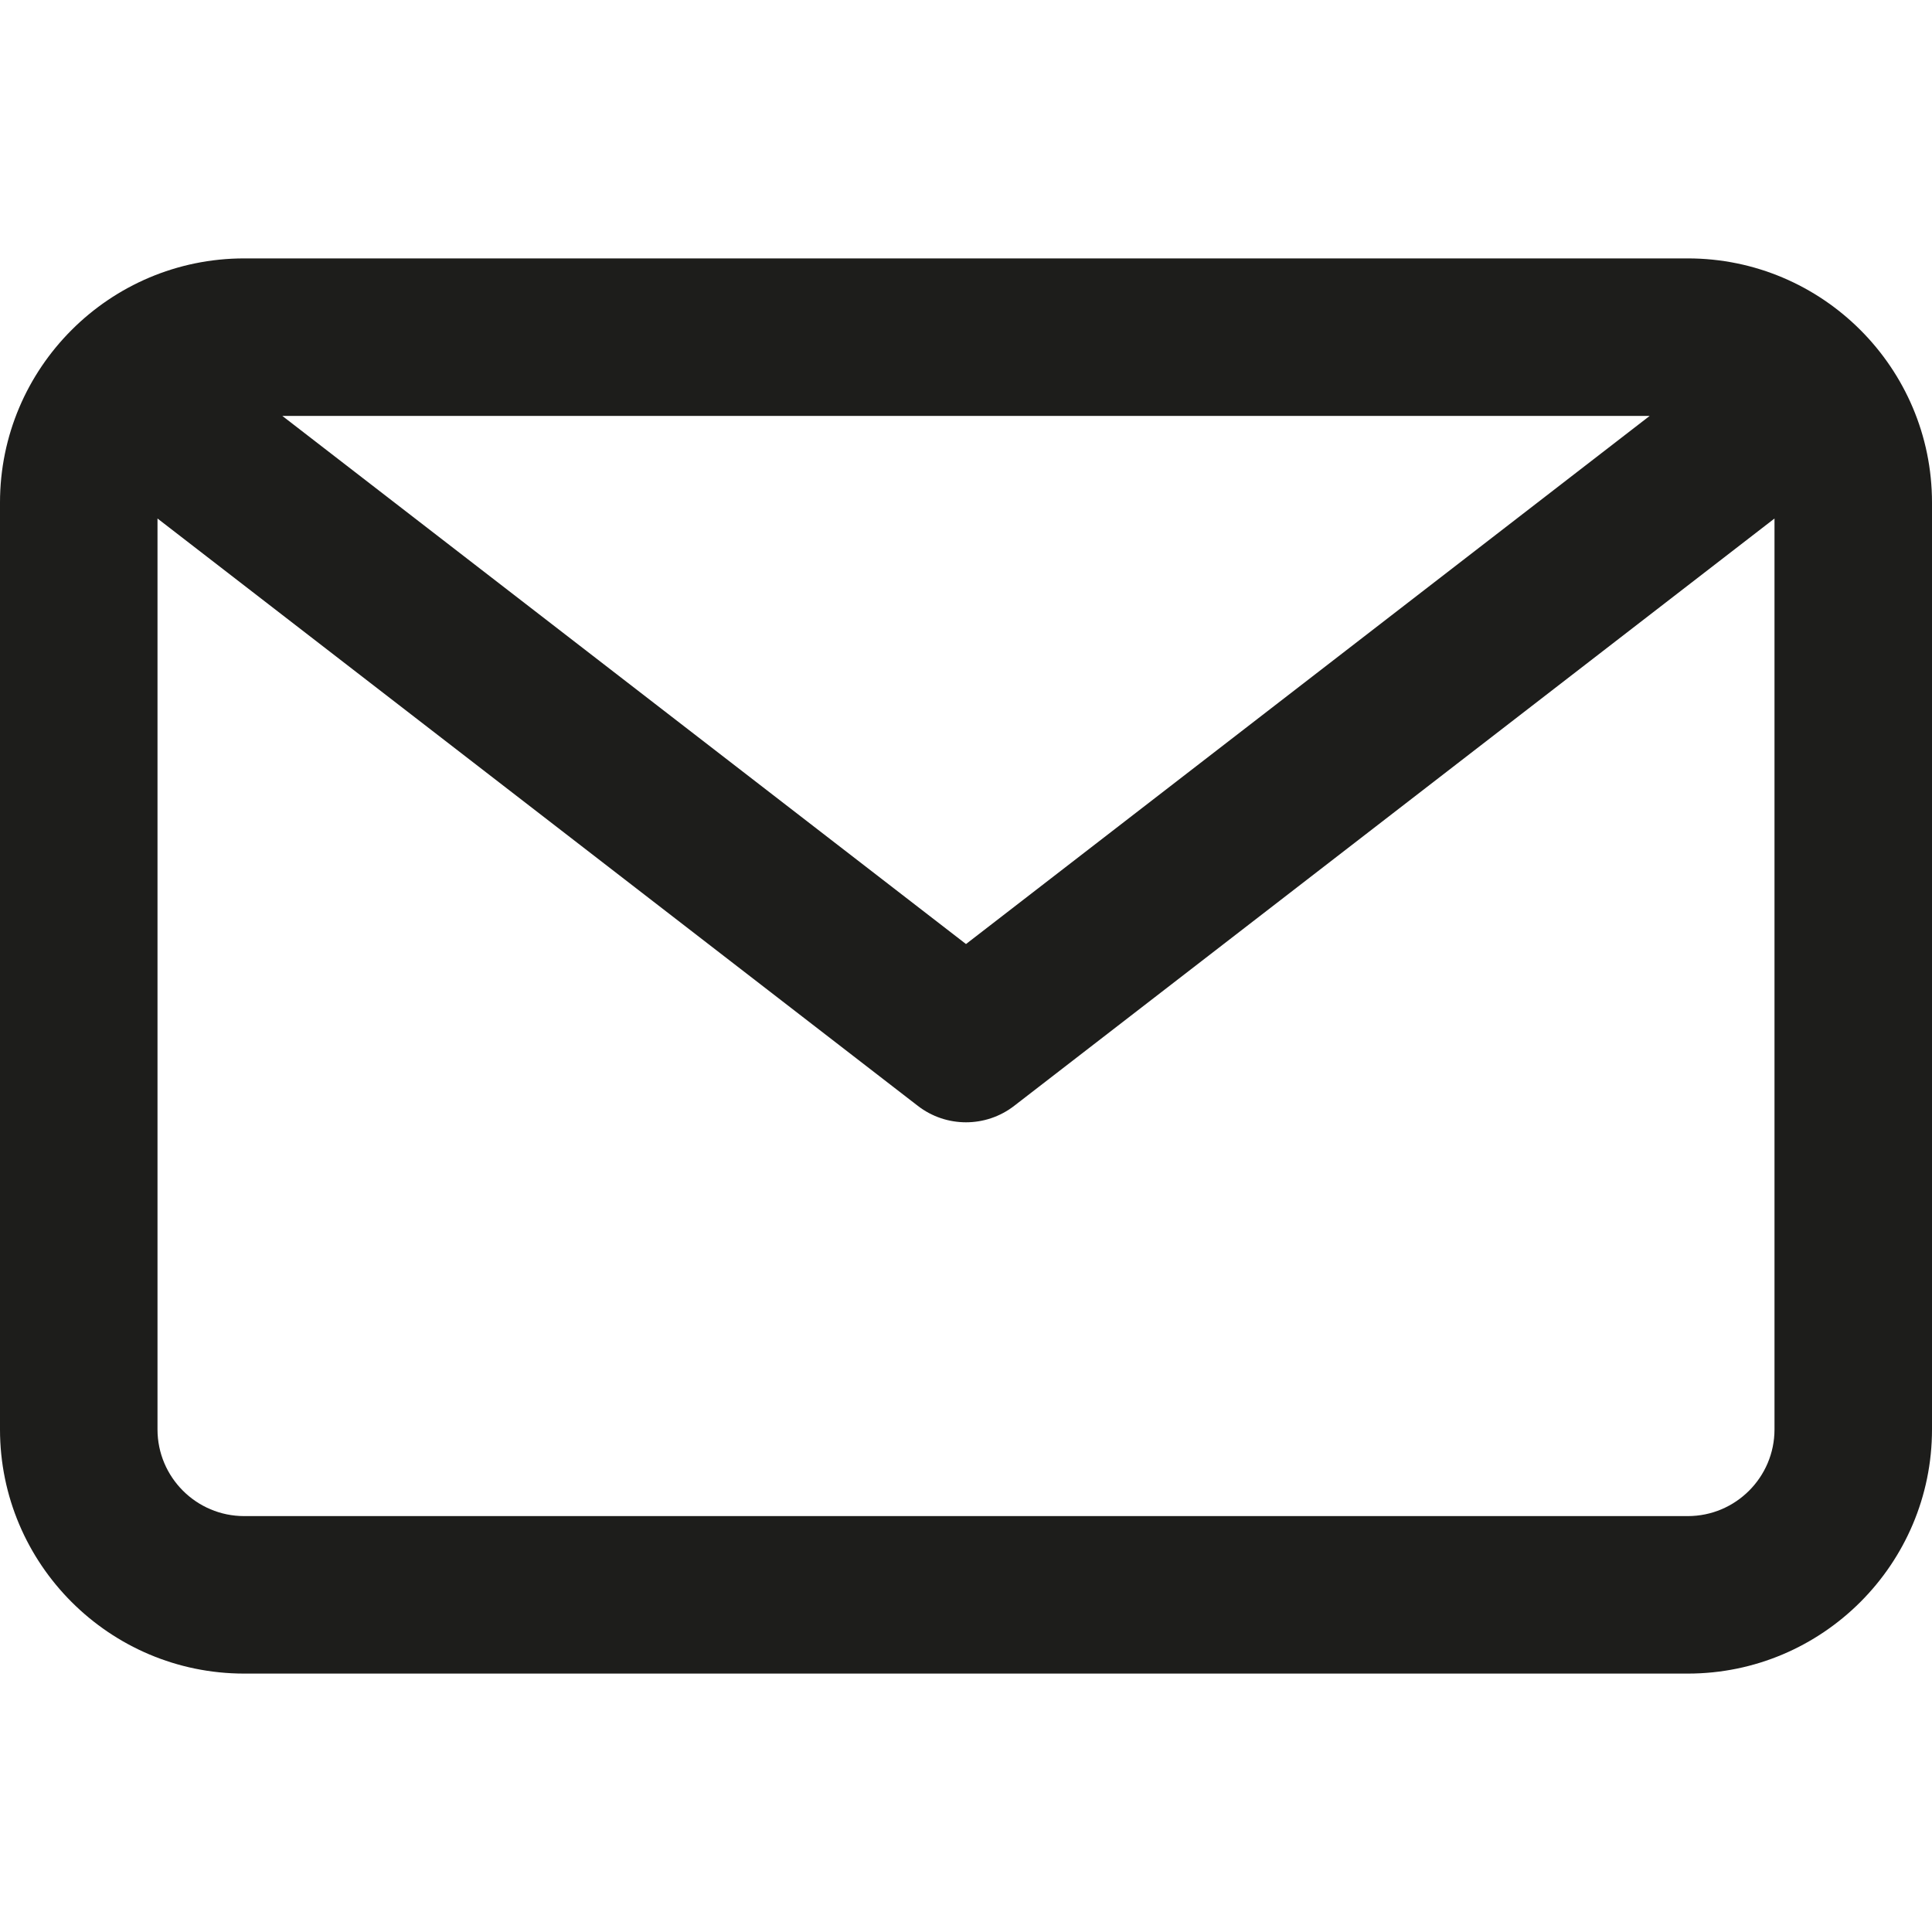
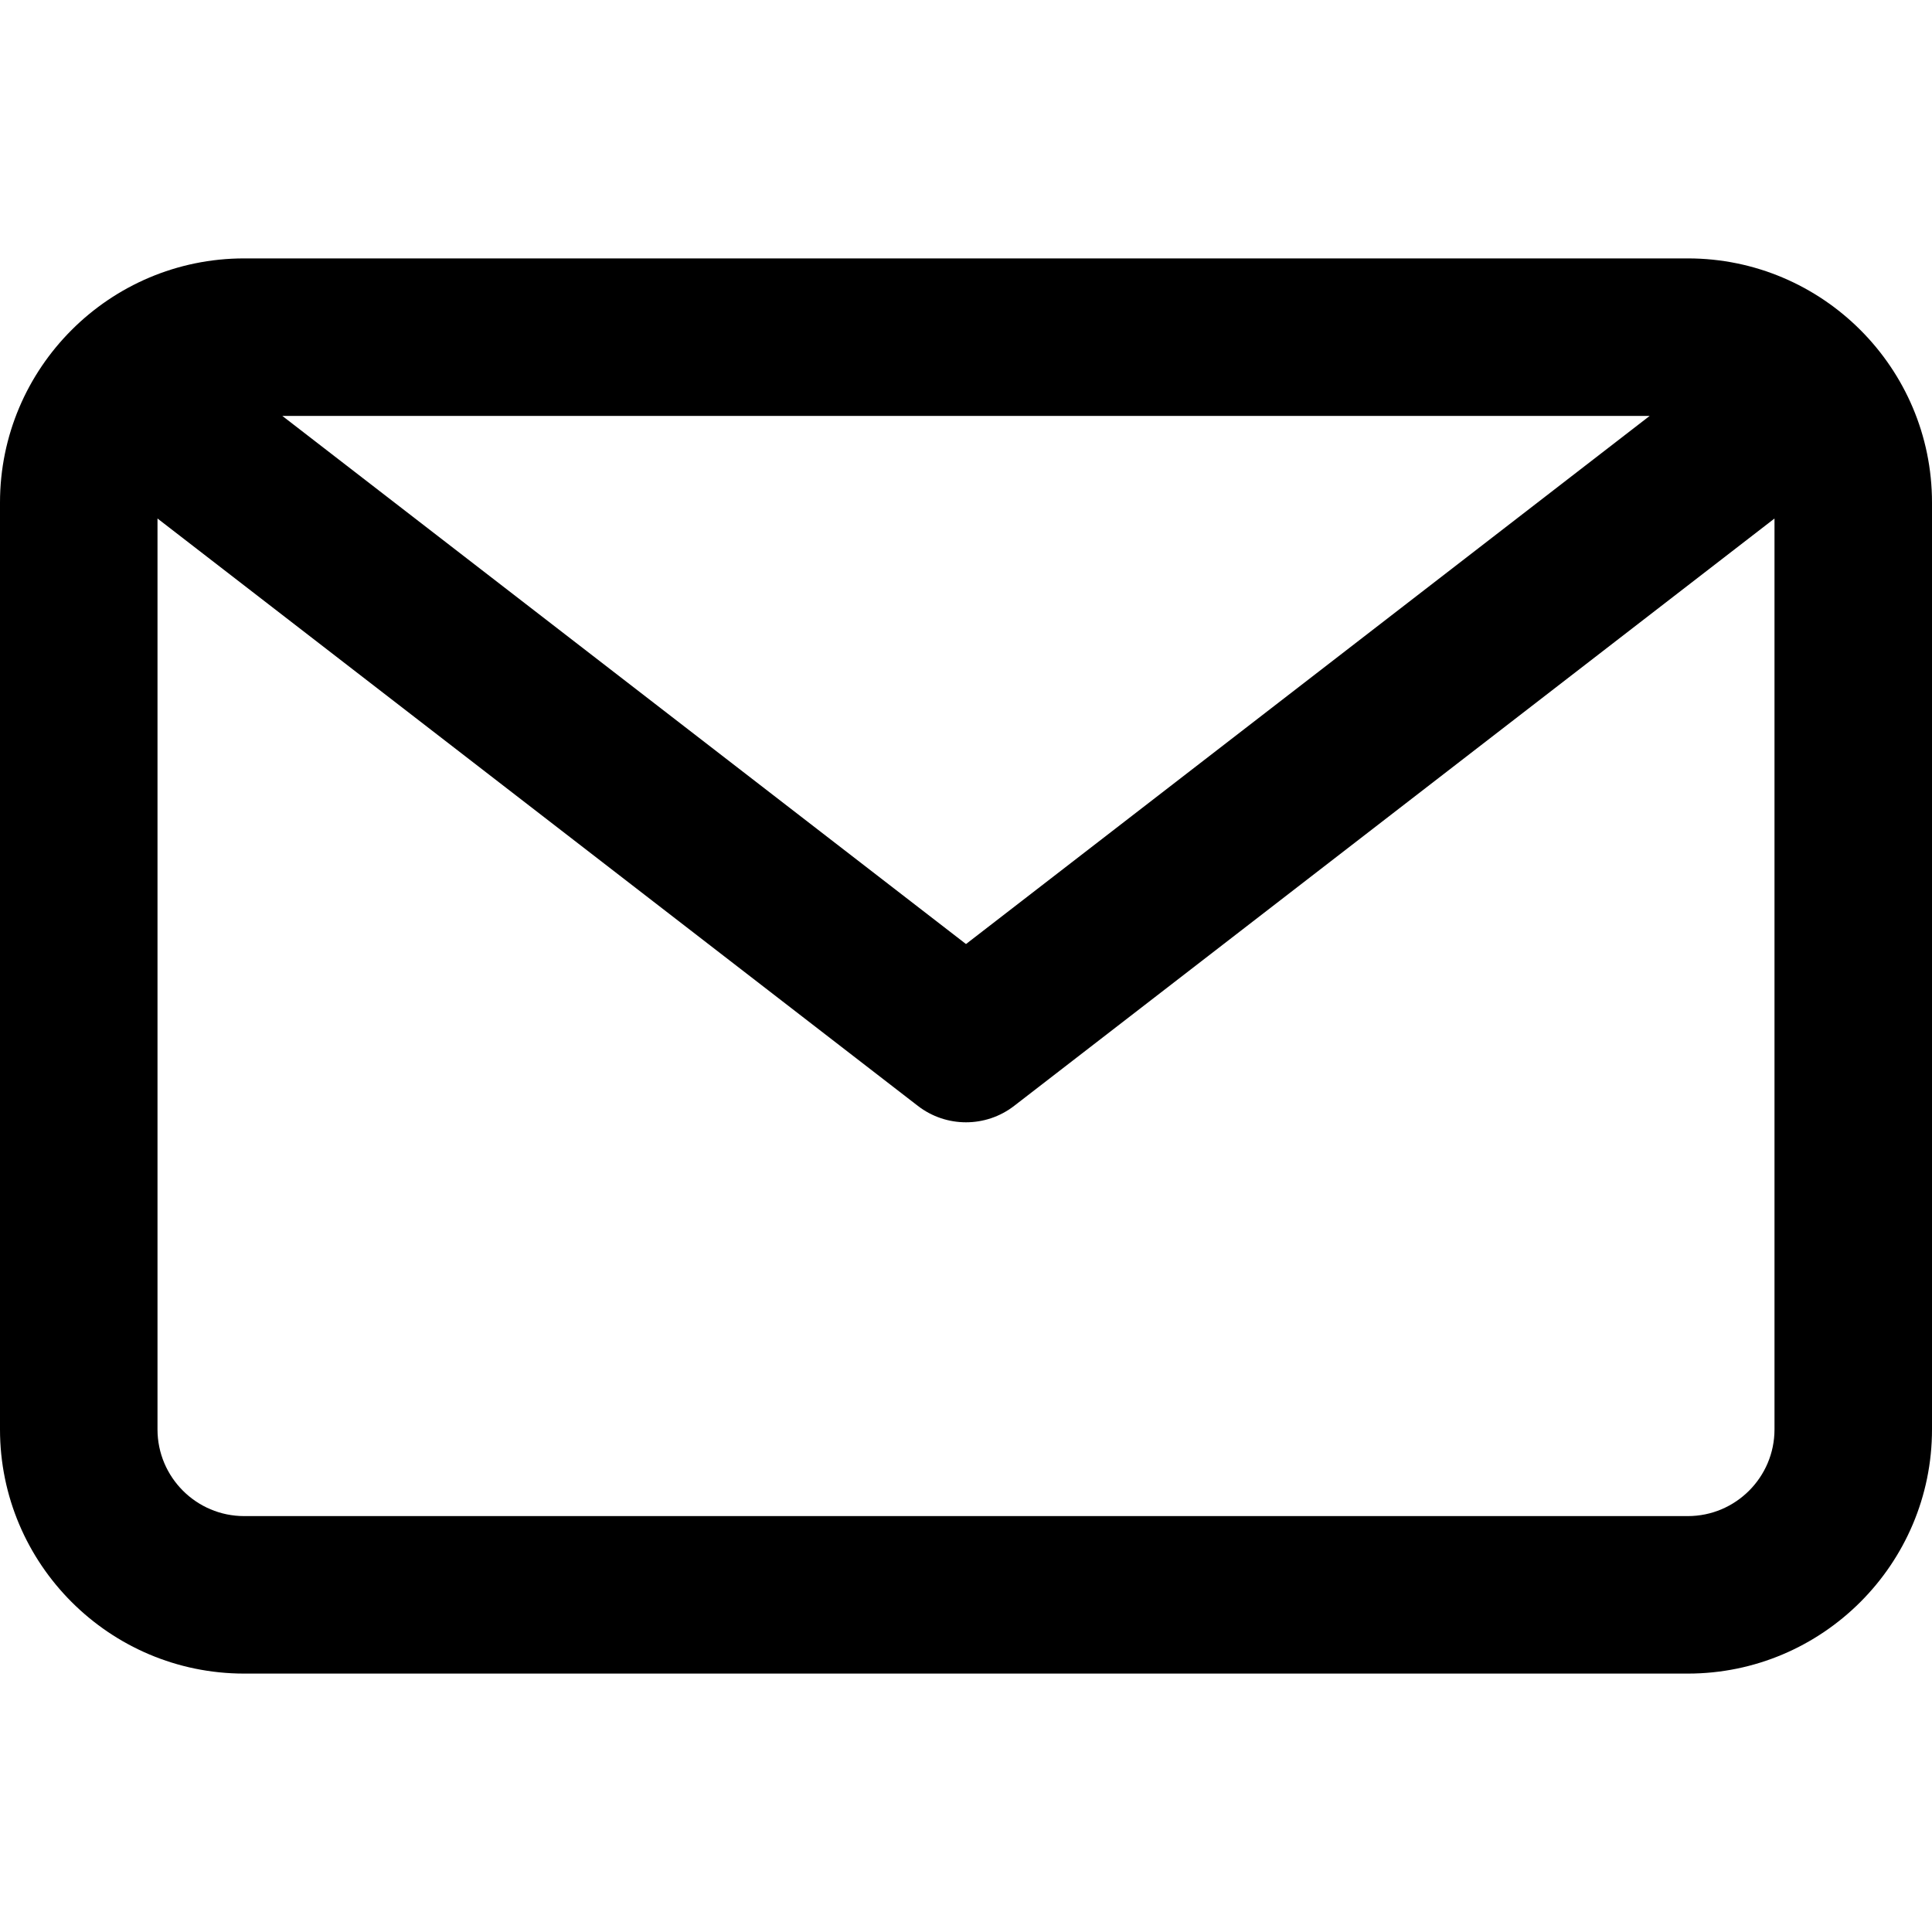
- <svg xmlns="http://www.w3.org/2000/svg" version="1.1" id="Capa_1" x="0px" y="0px" viewBox="0 0 184 184" style="enable-background:new 0 0 184 184;" xml:space="preserve">
-   <g>
-     <path style="fill:#1D1D1B;" d="M160.746,24.61H23.254C10.432,24.61,0,35.042,0,47.864v88.271c0,12.822,10.432,23.254,23.254,23.254   h137.492c12.822,0,23.254-10.432,23.254-23.254V47.864C184,35.042,173.568,24.61,160.746,24.61z M157.113,39.61L92,89.909   L26.887,39.61H157.113z M160.746,144.39H23.254c-4.551,0-8.254-3.703-8.254-8.254V49.382l72.415,55.94   c1.35,1.043,2.968,1.564,4.585,1.564s3.235-0.521,4.585-1.564L169,49.382v86.753C169,140.687,165.297,144.39,160.746,144.39z" />
-   </g>
-   <g>
- </g>
-   <g>
- </g>
-   <g>
- </g>
-   <g>
- </g>
-   <g>
- </g>
-   <g>
- </g>
-   <g>
- </g>
-   <g>
- </g>
-   <g>
- </g>
-   <g>
- </g>
-   <g>
- </g>
-   <g>
- </g>
-   <g>
- </g>
-   <g>
- </g>
-   <g>
- </g>
+ <svg xmlns="http://www.w3.org/2000/svg" version="1.1" id="Capa_1" x="0px" y="0px" viewBox="0 0 184 184" style="enable-background:new 0 0 184 184;" xml:space="preserve" fill="currentColor">
+   <path d="M160.746,24.61H23.254C10.432,24.61,0,35.042,0,47.864v88.271c0,12.822,10.432,23.254,23.254,23.254   h137.492c12.822,0,23.254-10.432,23.254-23.254V47.864C184,35.042,173.568,24.61,160.746,24.61z M157.113,39.61L92,89.909   L26.887,39.61H157.113z M160.746,144.39H23.254c-4.551,0-8.254-3.703-8.254-8.254V49.382l72.415,55.94   c1.35,1.043,2.968,1.564,4.585,1.564s3.235-0.521,4.585-1.564L169,49.382v86.753C169,140.687,165.297,144.39,160.746,144.39z" />
</svg>
